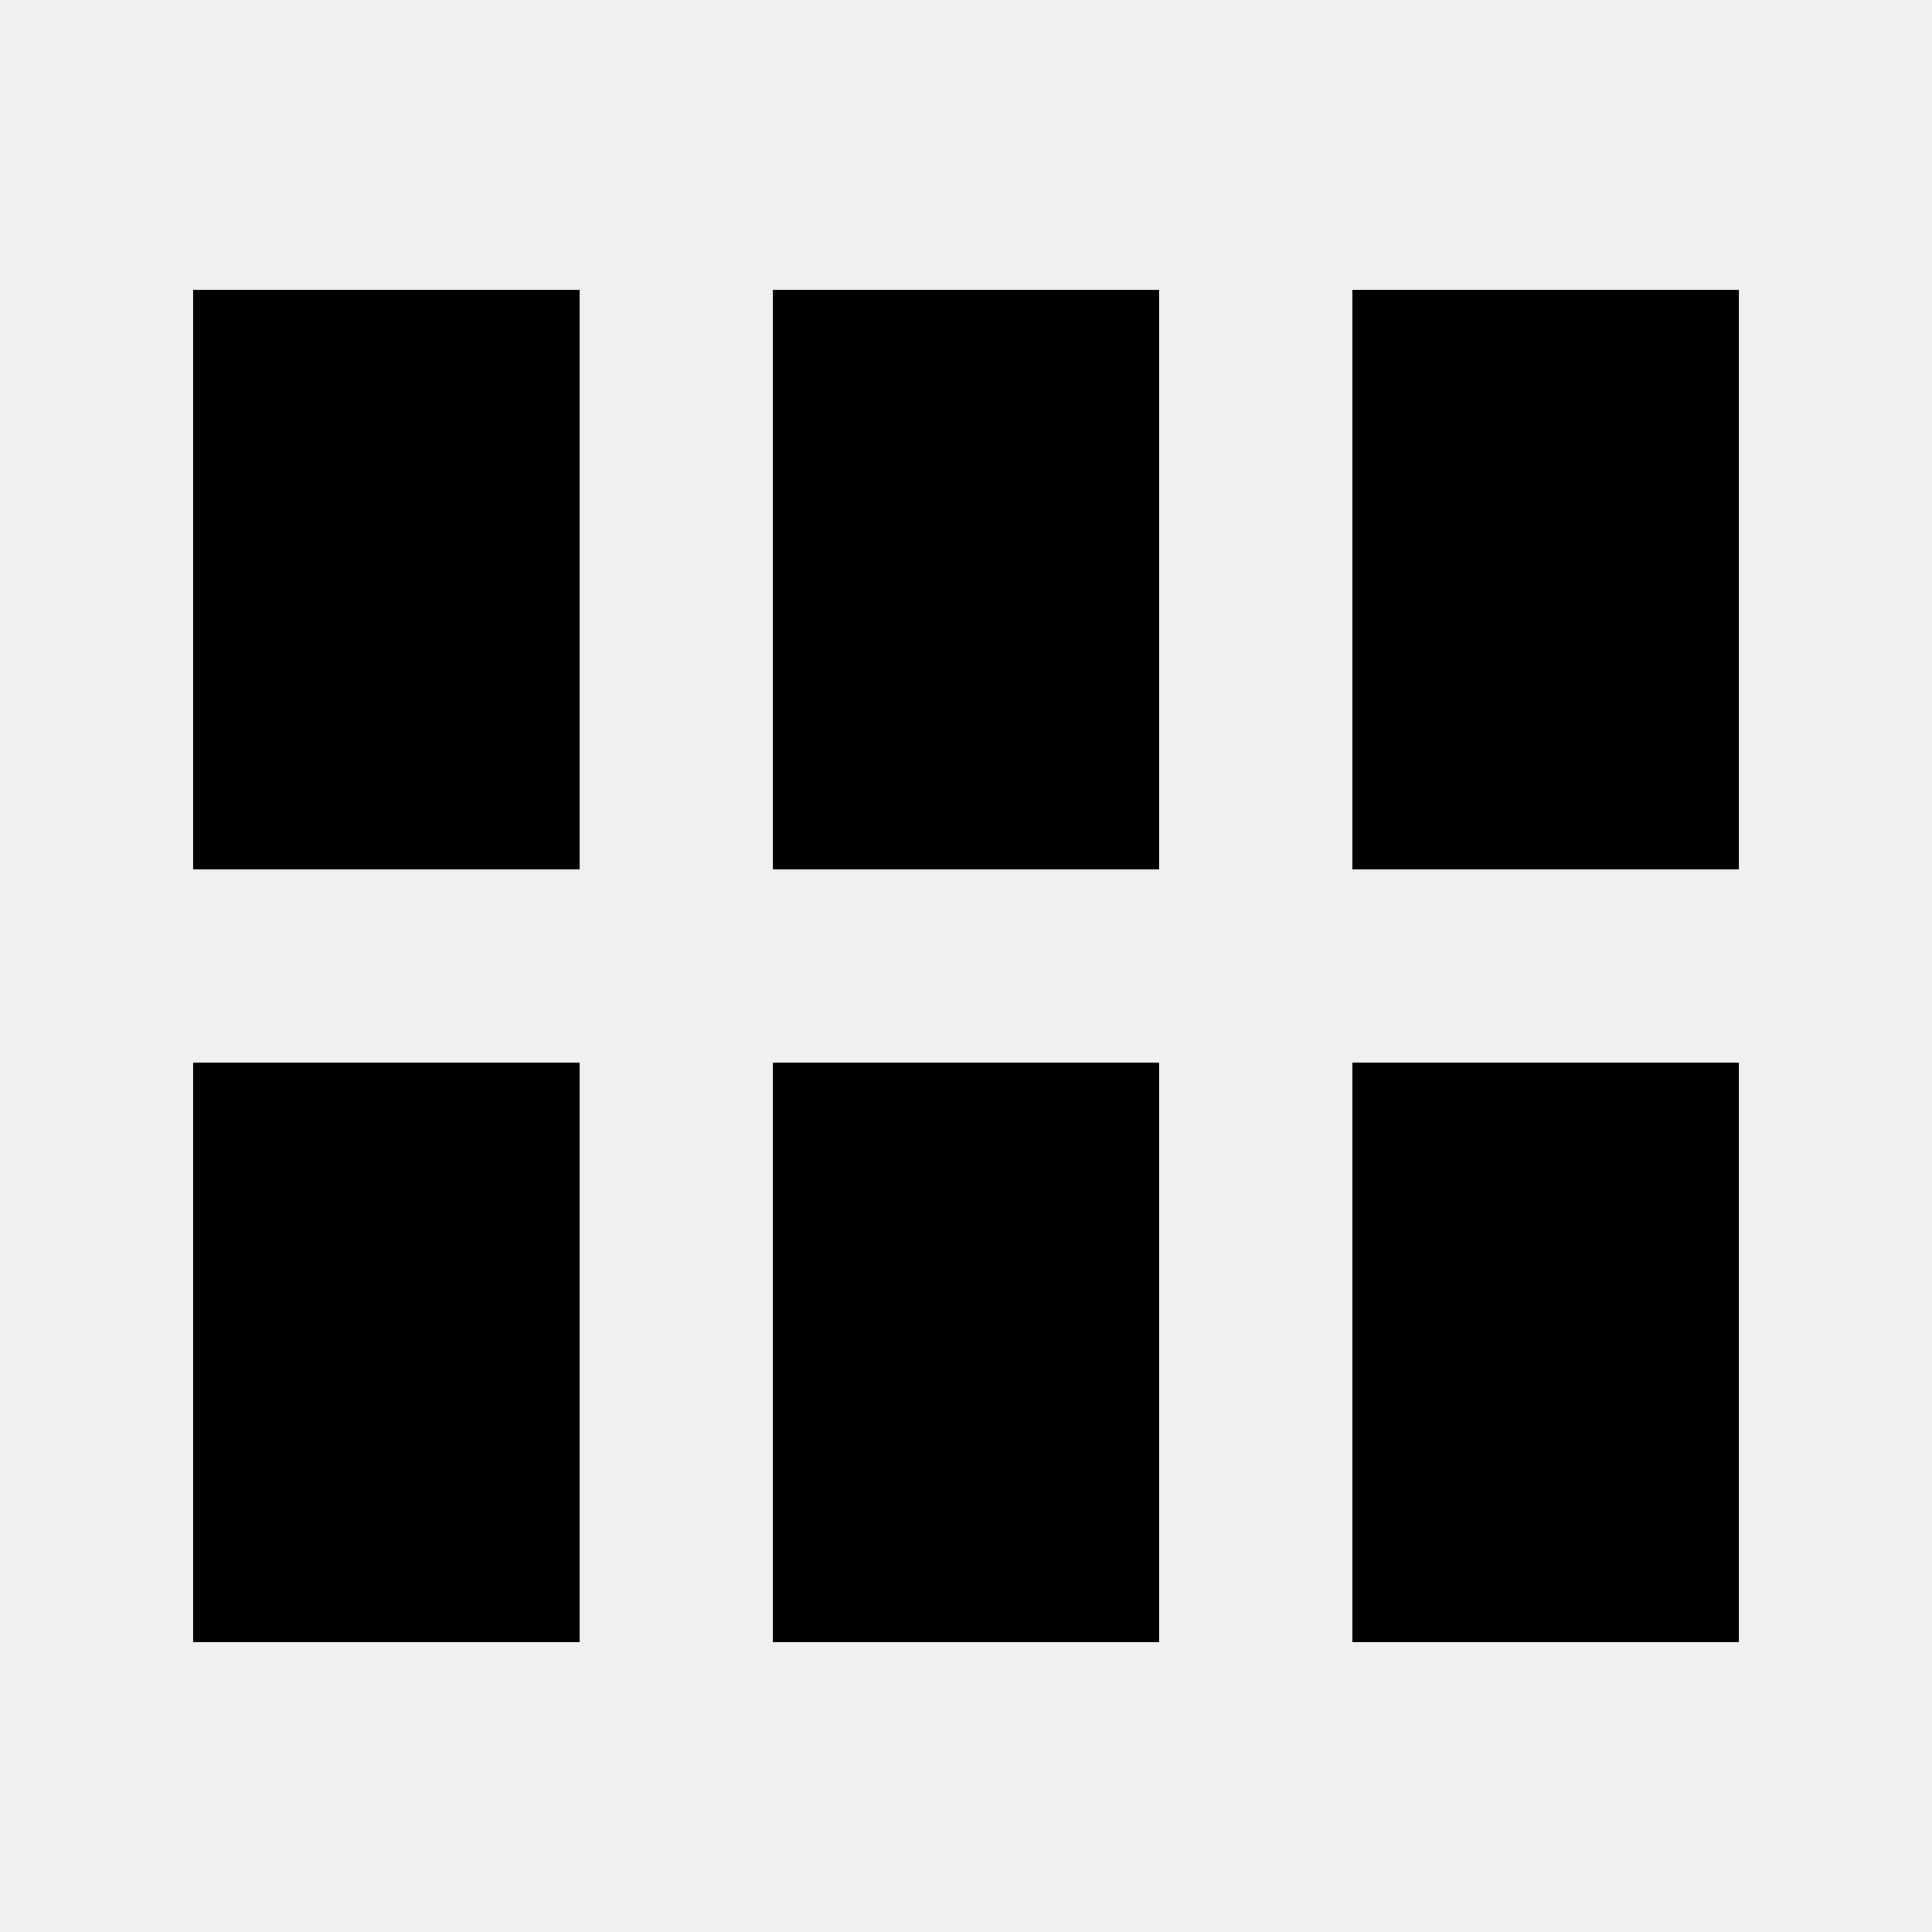
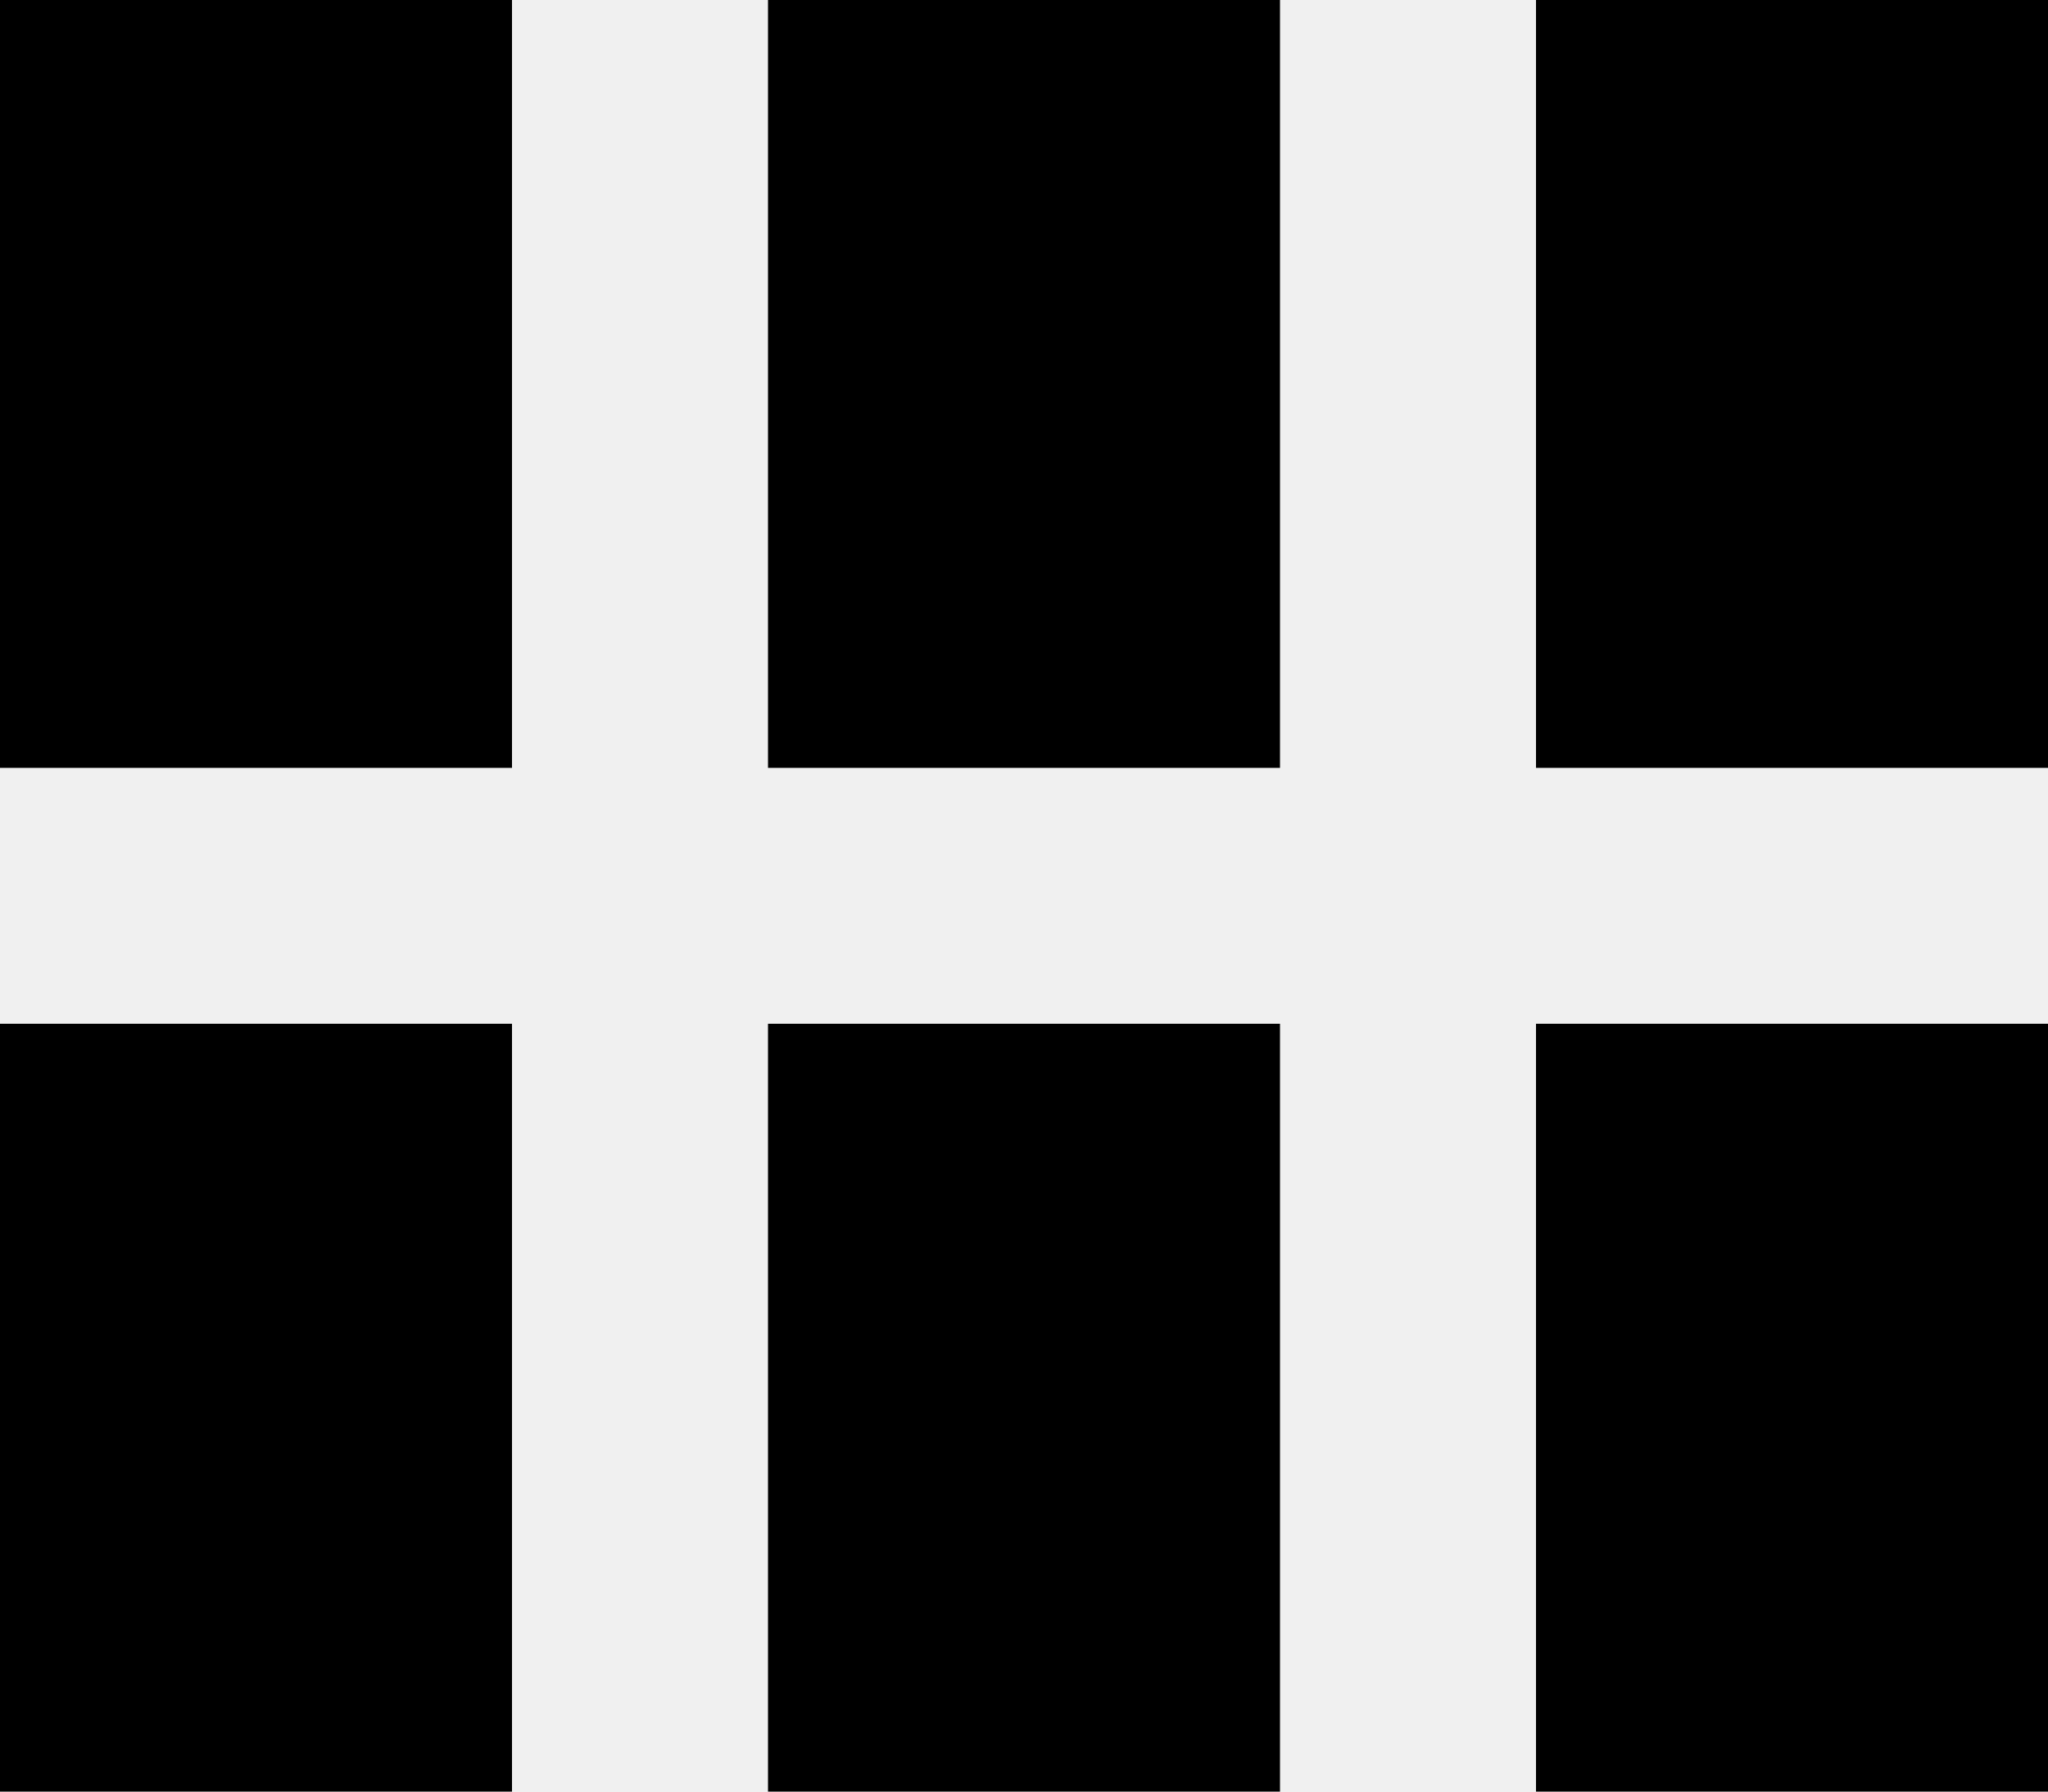
- <svg xmlns="http://www.w3.org/2000/svg" width="20" height="20" fill="none">
-   <path d="M6 3H2v6h4V3ZM18 3h-4v6h4V3ZM12 3H8v6h4V3ZM6 11H2v6h4v-6ZM18 11h-4v6h4v-6ZM12 11H8v6h4v-6Z" fill="#000" />
+ <svg xmlns="http://www.w3.org/2000/svg" width="16" height="14" viewBox="0 0 16 14" fill="none">
+   <g clip-path="url(#a)" fill="#000">
+     <path d="M4 0H0v6h4V0ZM16 0h-4v6h4V0ZM10 0H6v6h4V0ZM4 8H0v6h4V8ZM16 8h-4v6h4V8ZM10 8H6v6h4V8Z" />
+   </g>
+   <defs>
+     <clipPath id="a">
+       <path fill="#fff" d="M0 0h16v14H0z" />
+     </clipPath>
+   </defs>
</svg>
